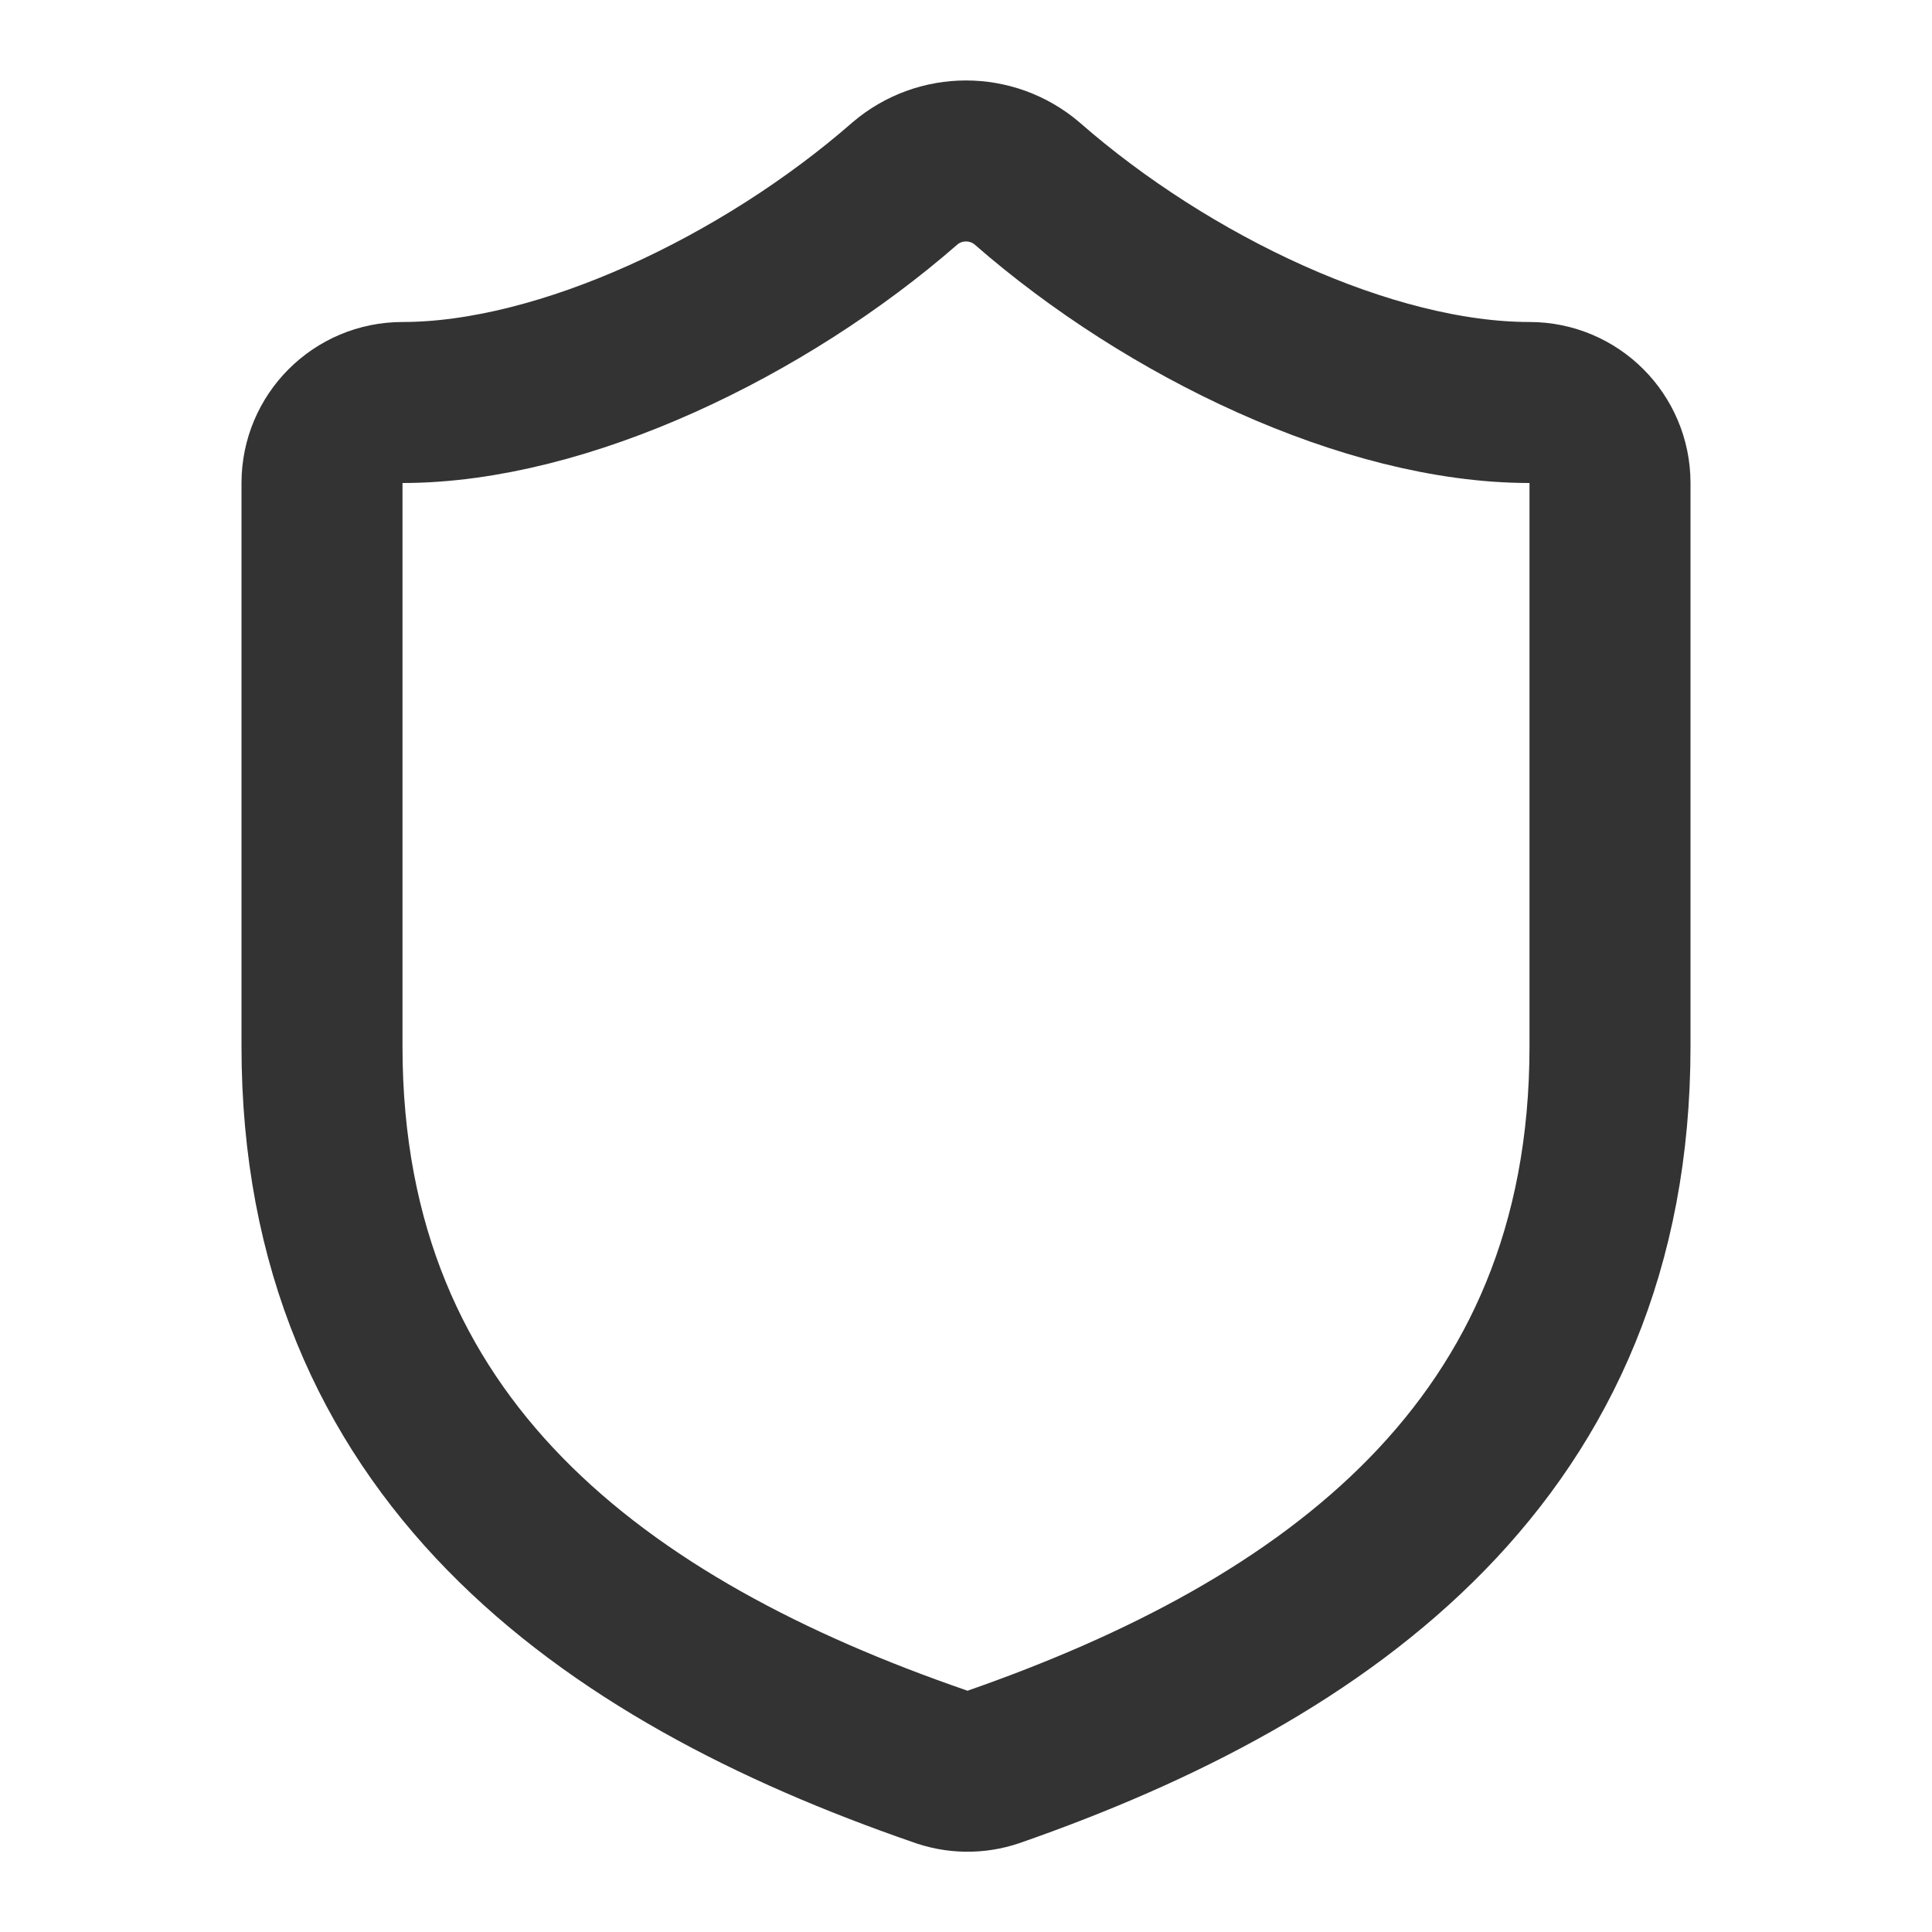
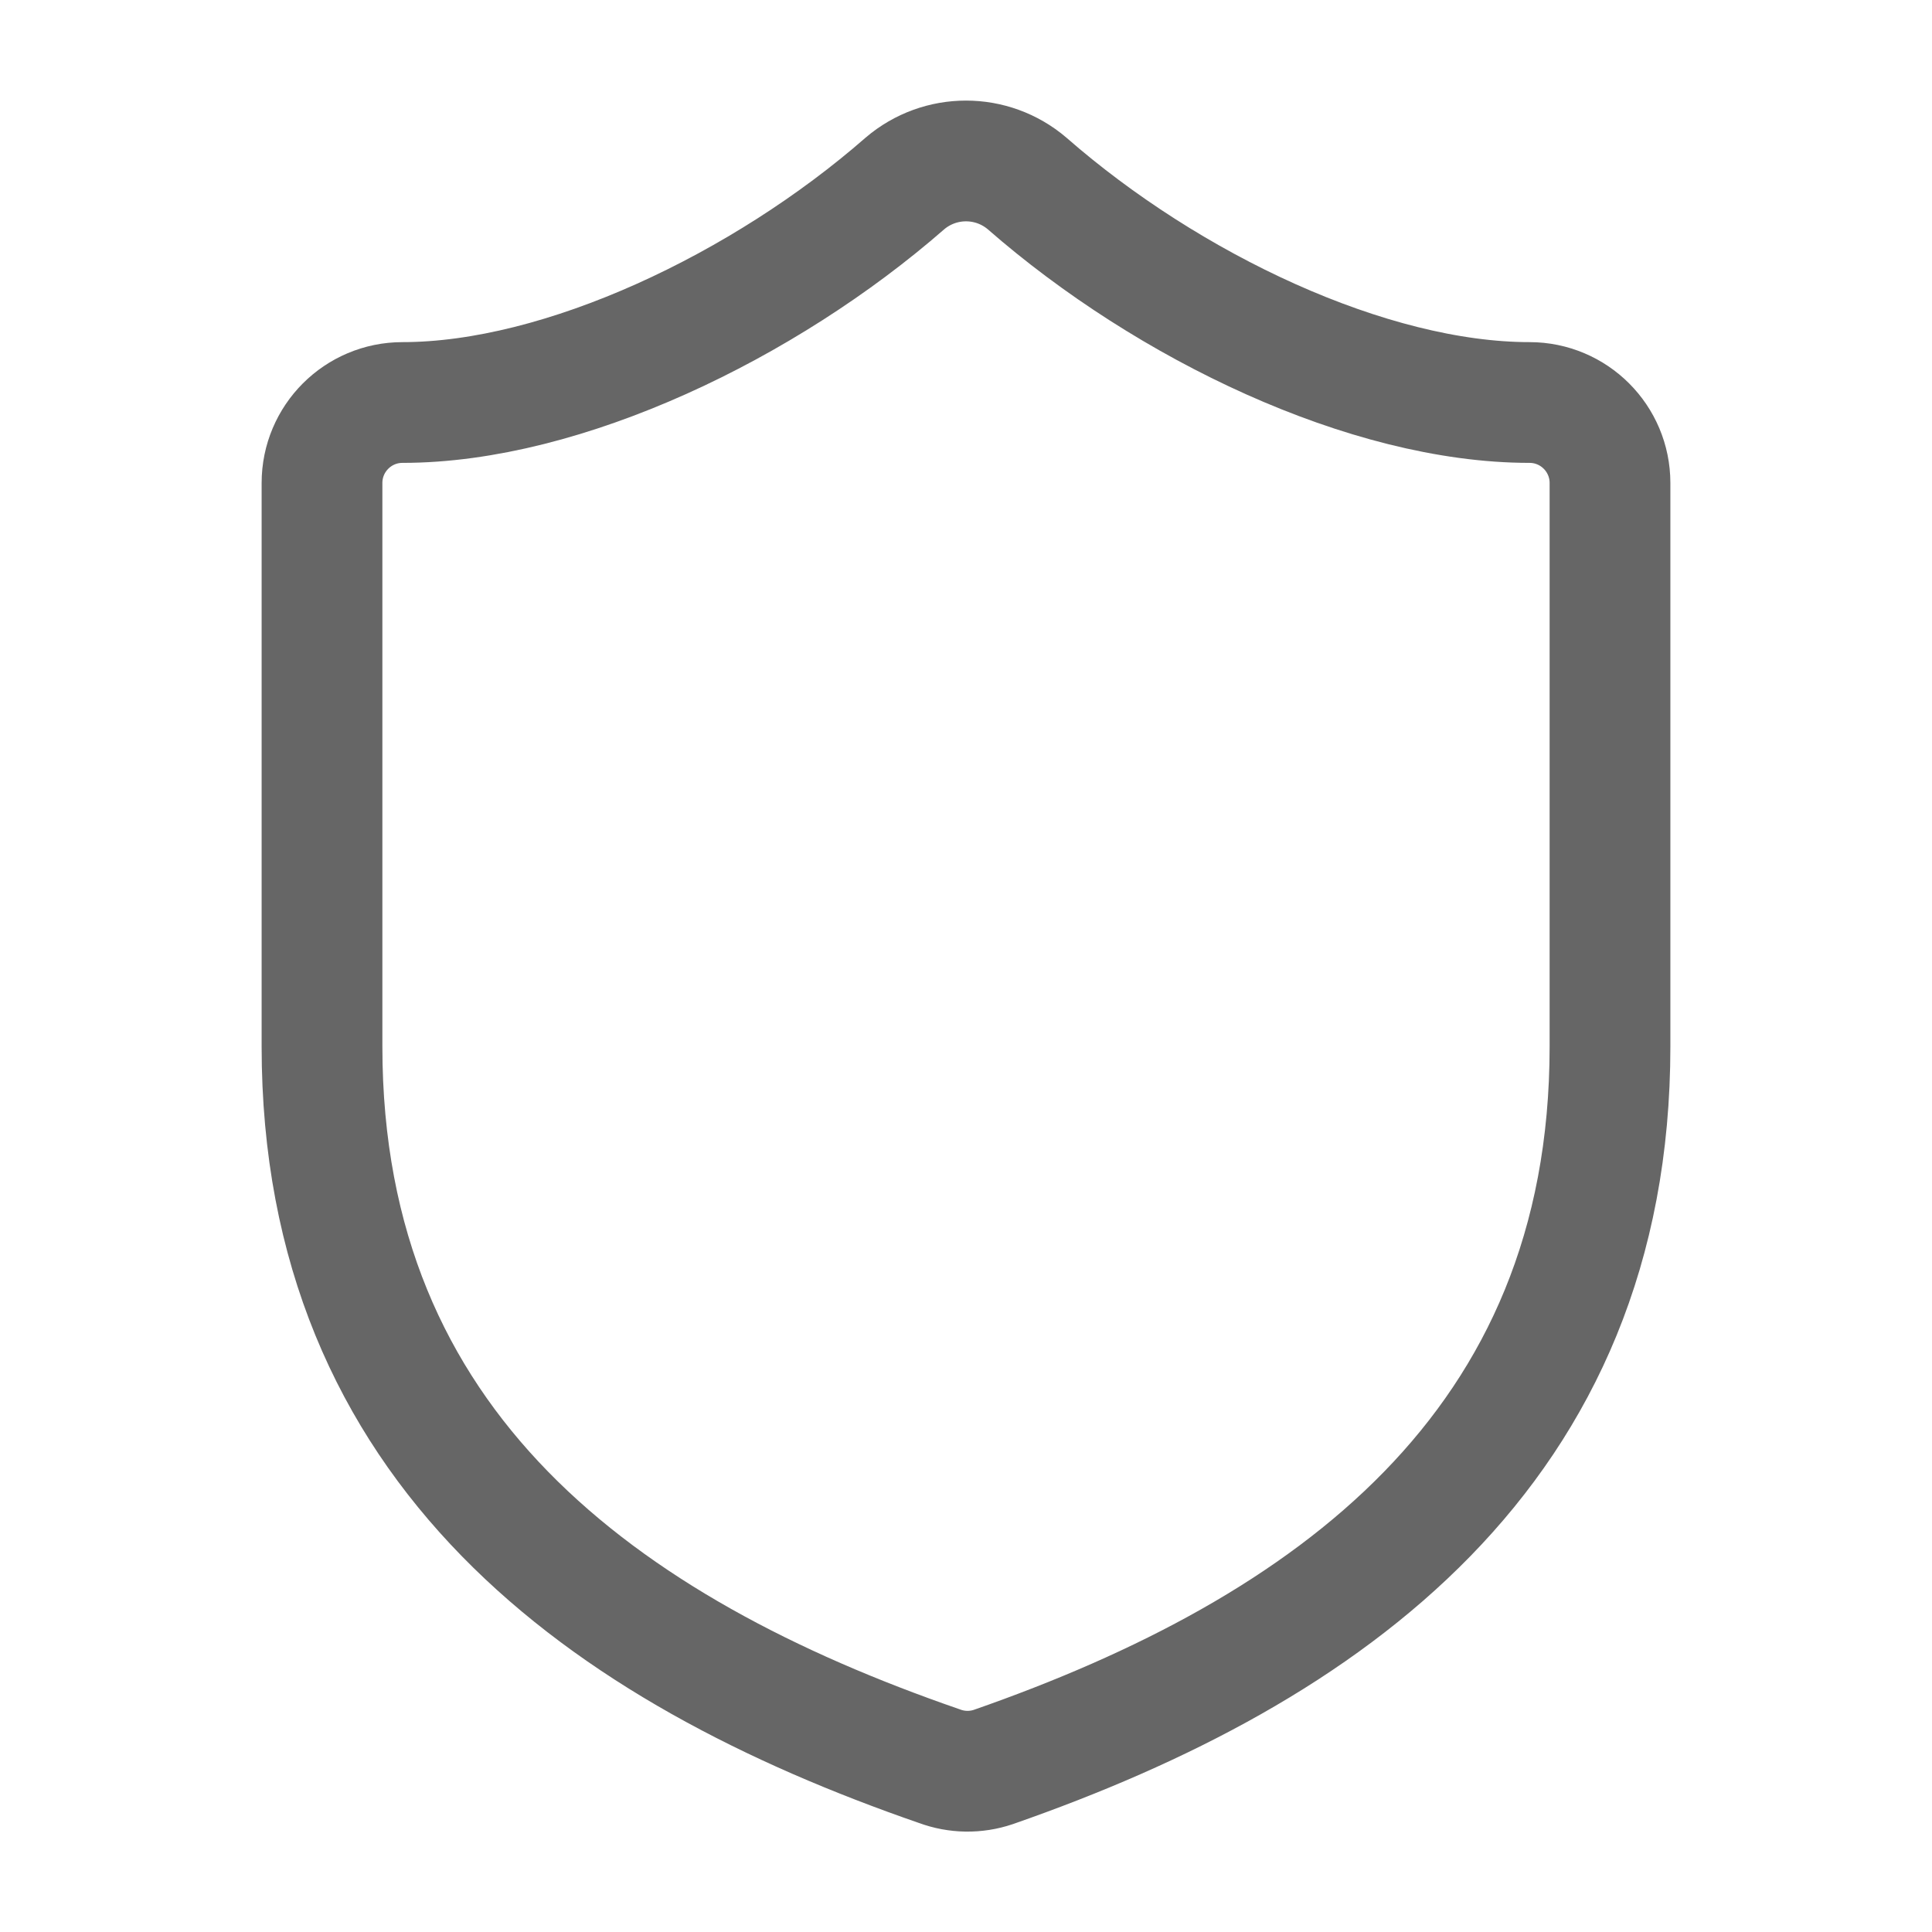
- <svg xmlns="http://www.w3.org/2000/svg" width="48" height="48" viewBox="0 0 24 24" fill="none" stroke="#333" stroke-width="2" stroke-linecap="round" stroke-linejoin="round">
+ <svg xmlns="http://www.w3.org/2000/svg" width="48" height="48" viewBox="0 0 24 24" fill="none" stroke="#666666" stroke-width="1.5" stroke-linecap="round" stroke-linejoin="round">
  <path d="M20 13c0 5-3.5 7.5-7.66 8.95a1 1 0 0 1-.67-.01C7.5 20.5 4 18 4 13V6a1 1 0 0 1 1-1c2 0 4.5-1.2 6.24-2.72a1.17 1.17 0 0 1 1.52 0C14.51 3.81 17 5 19 5a1 1 0 0 1 1 1z" />
</svg>
